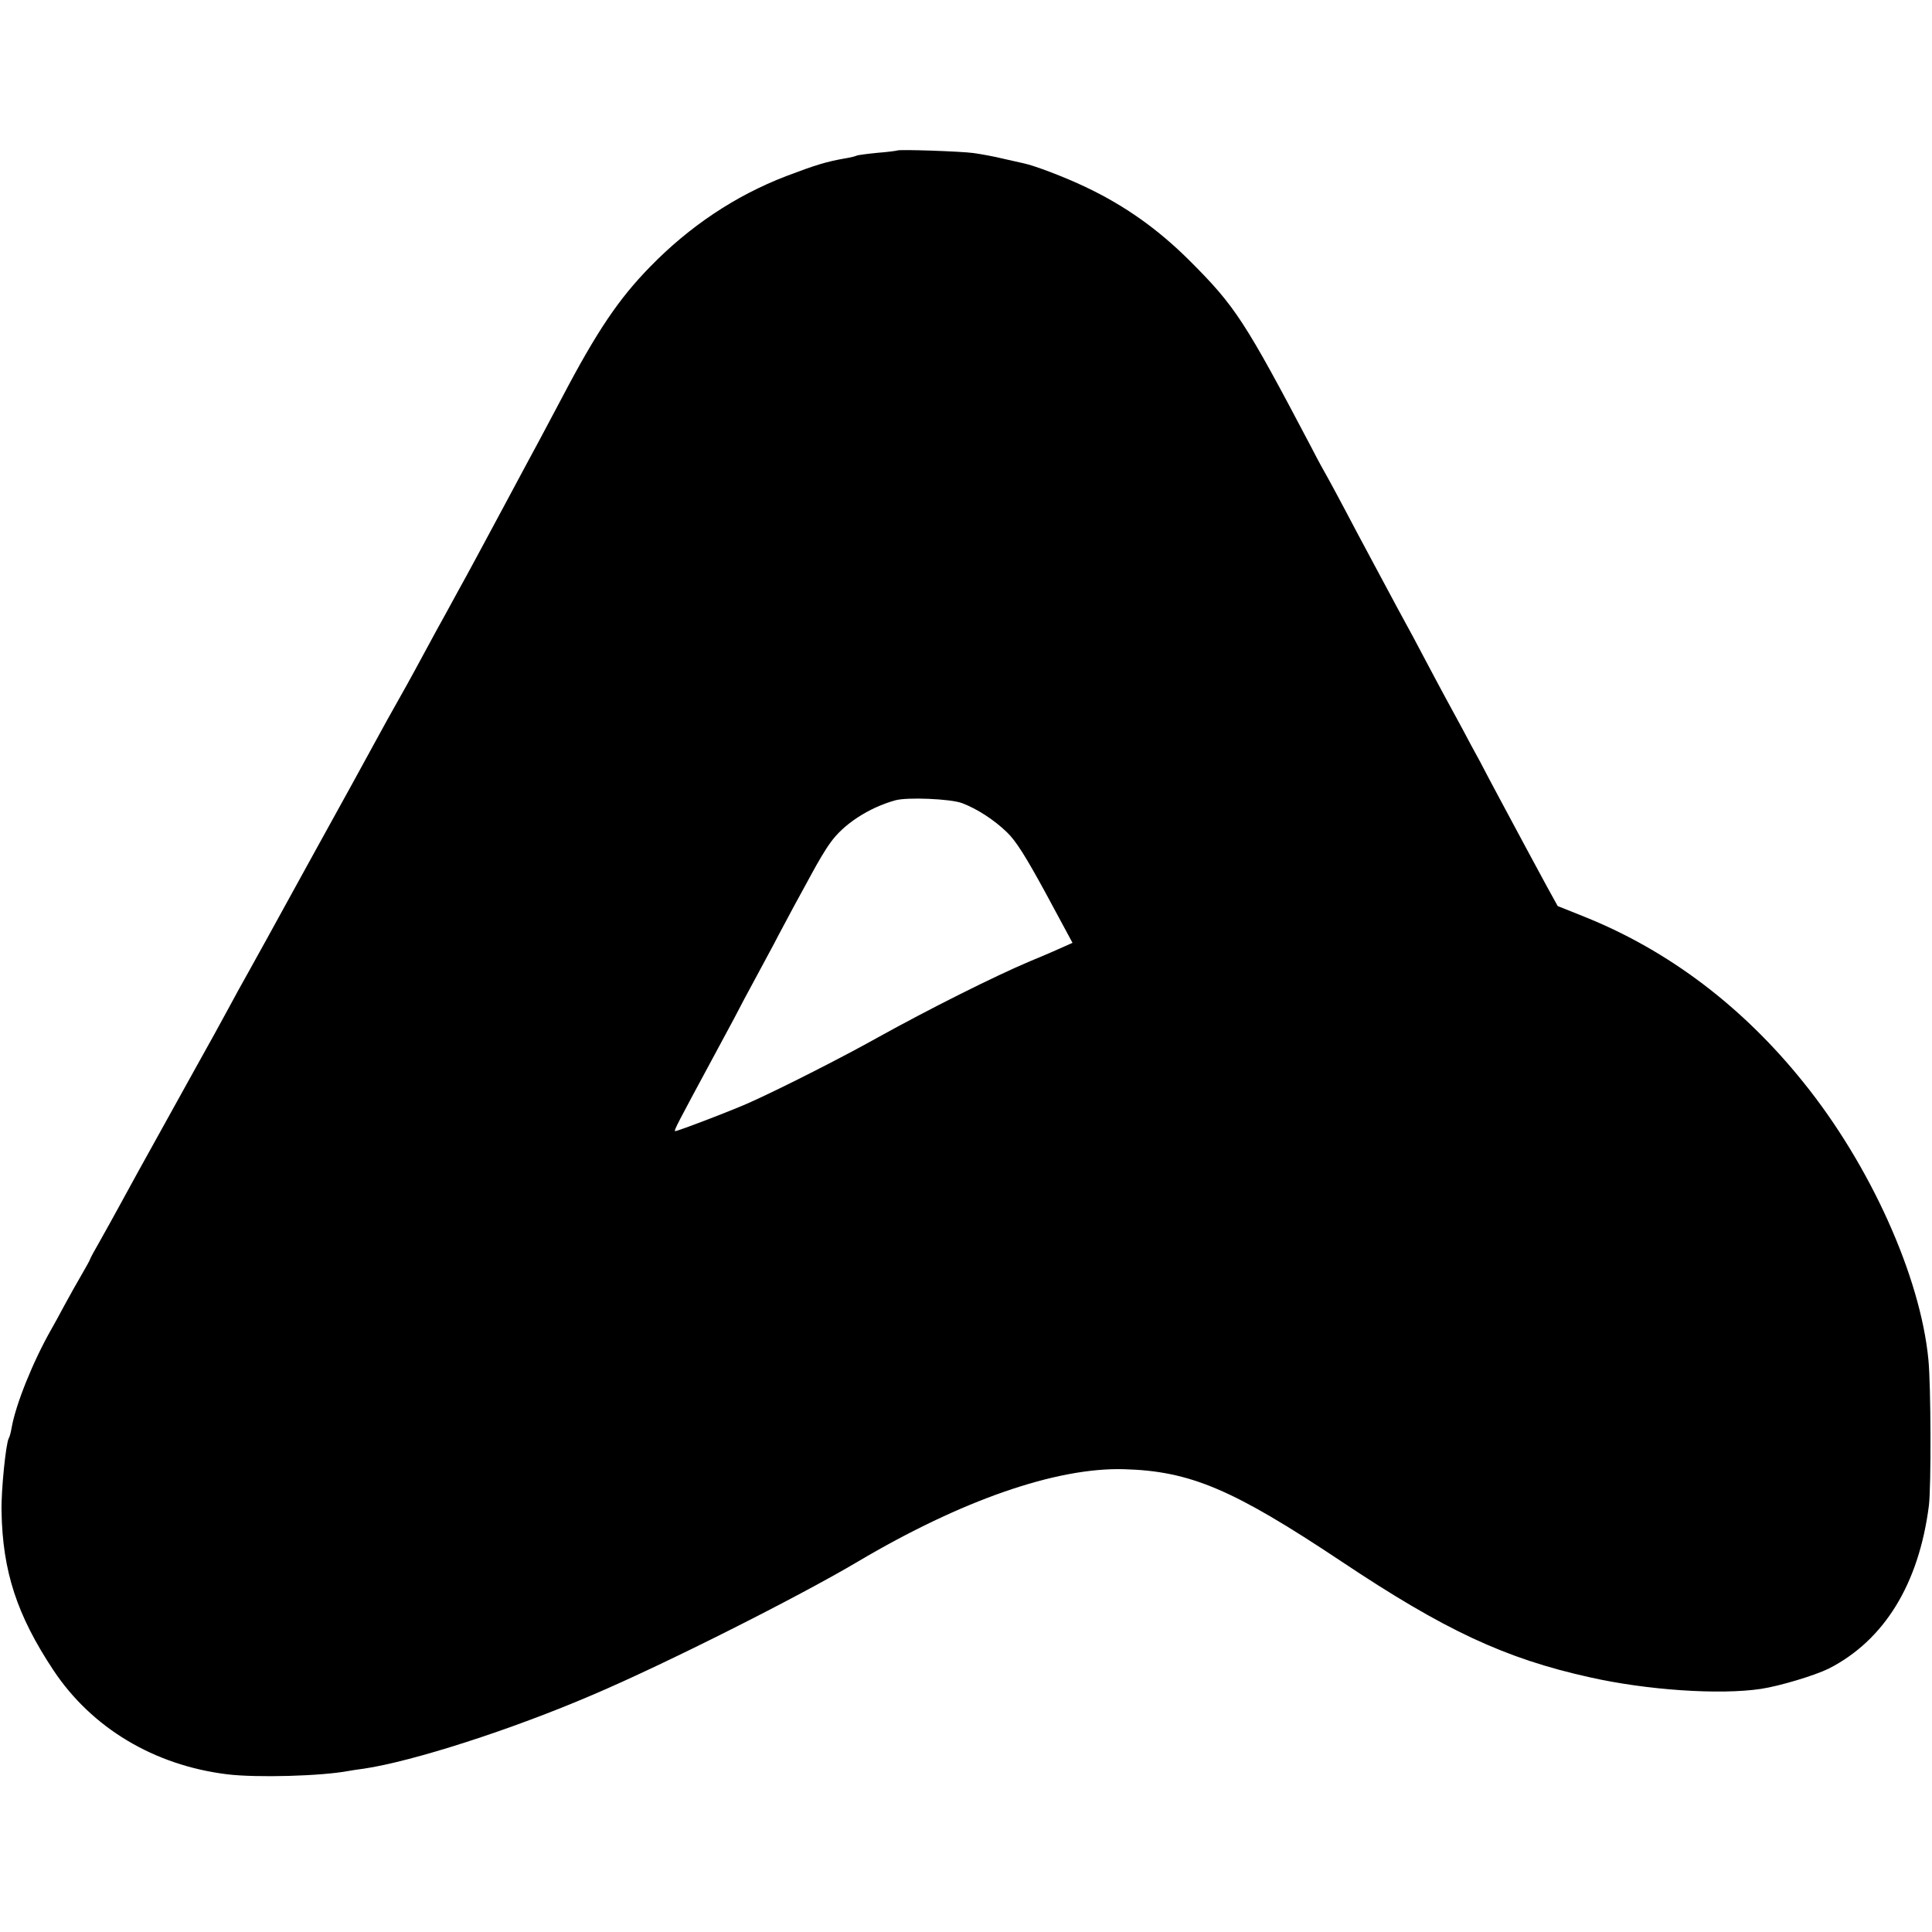
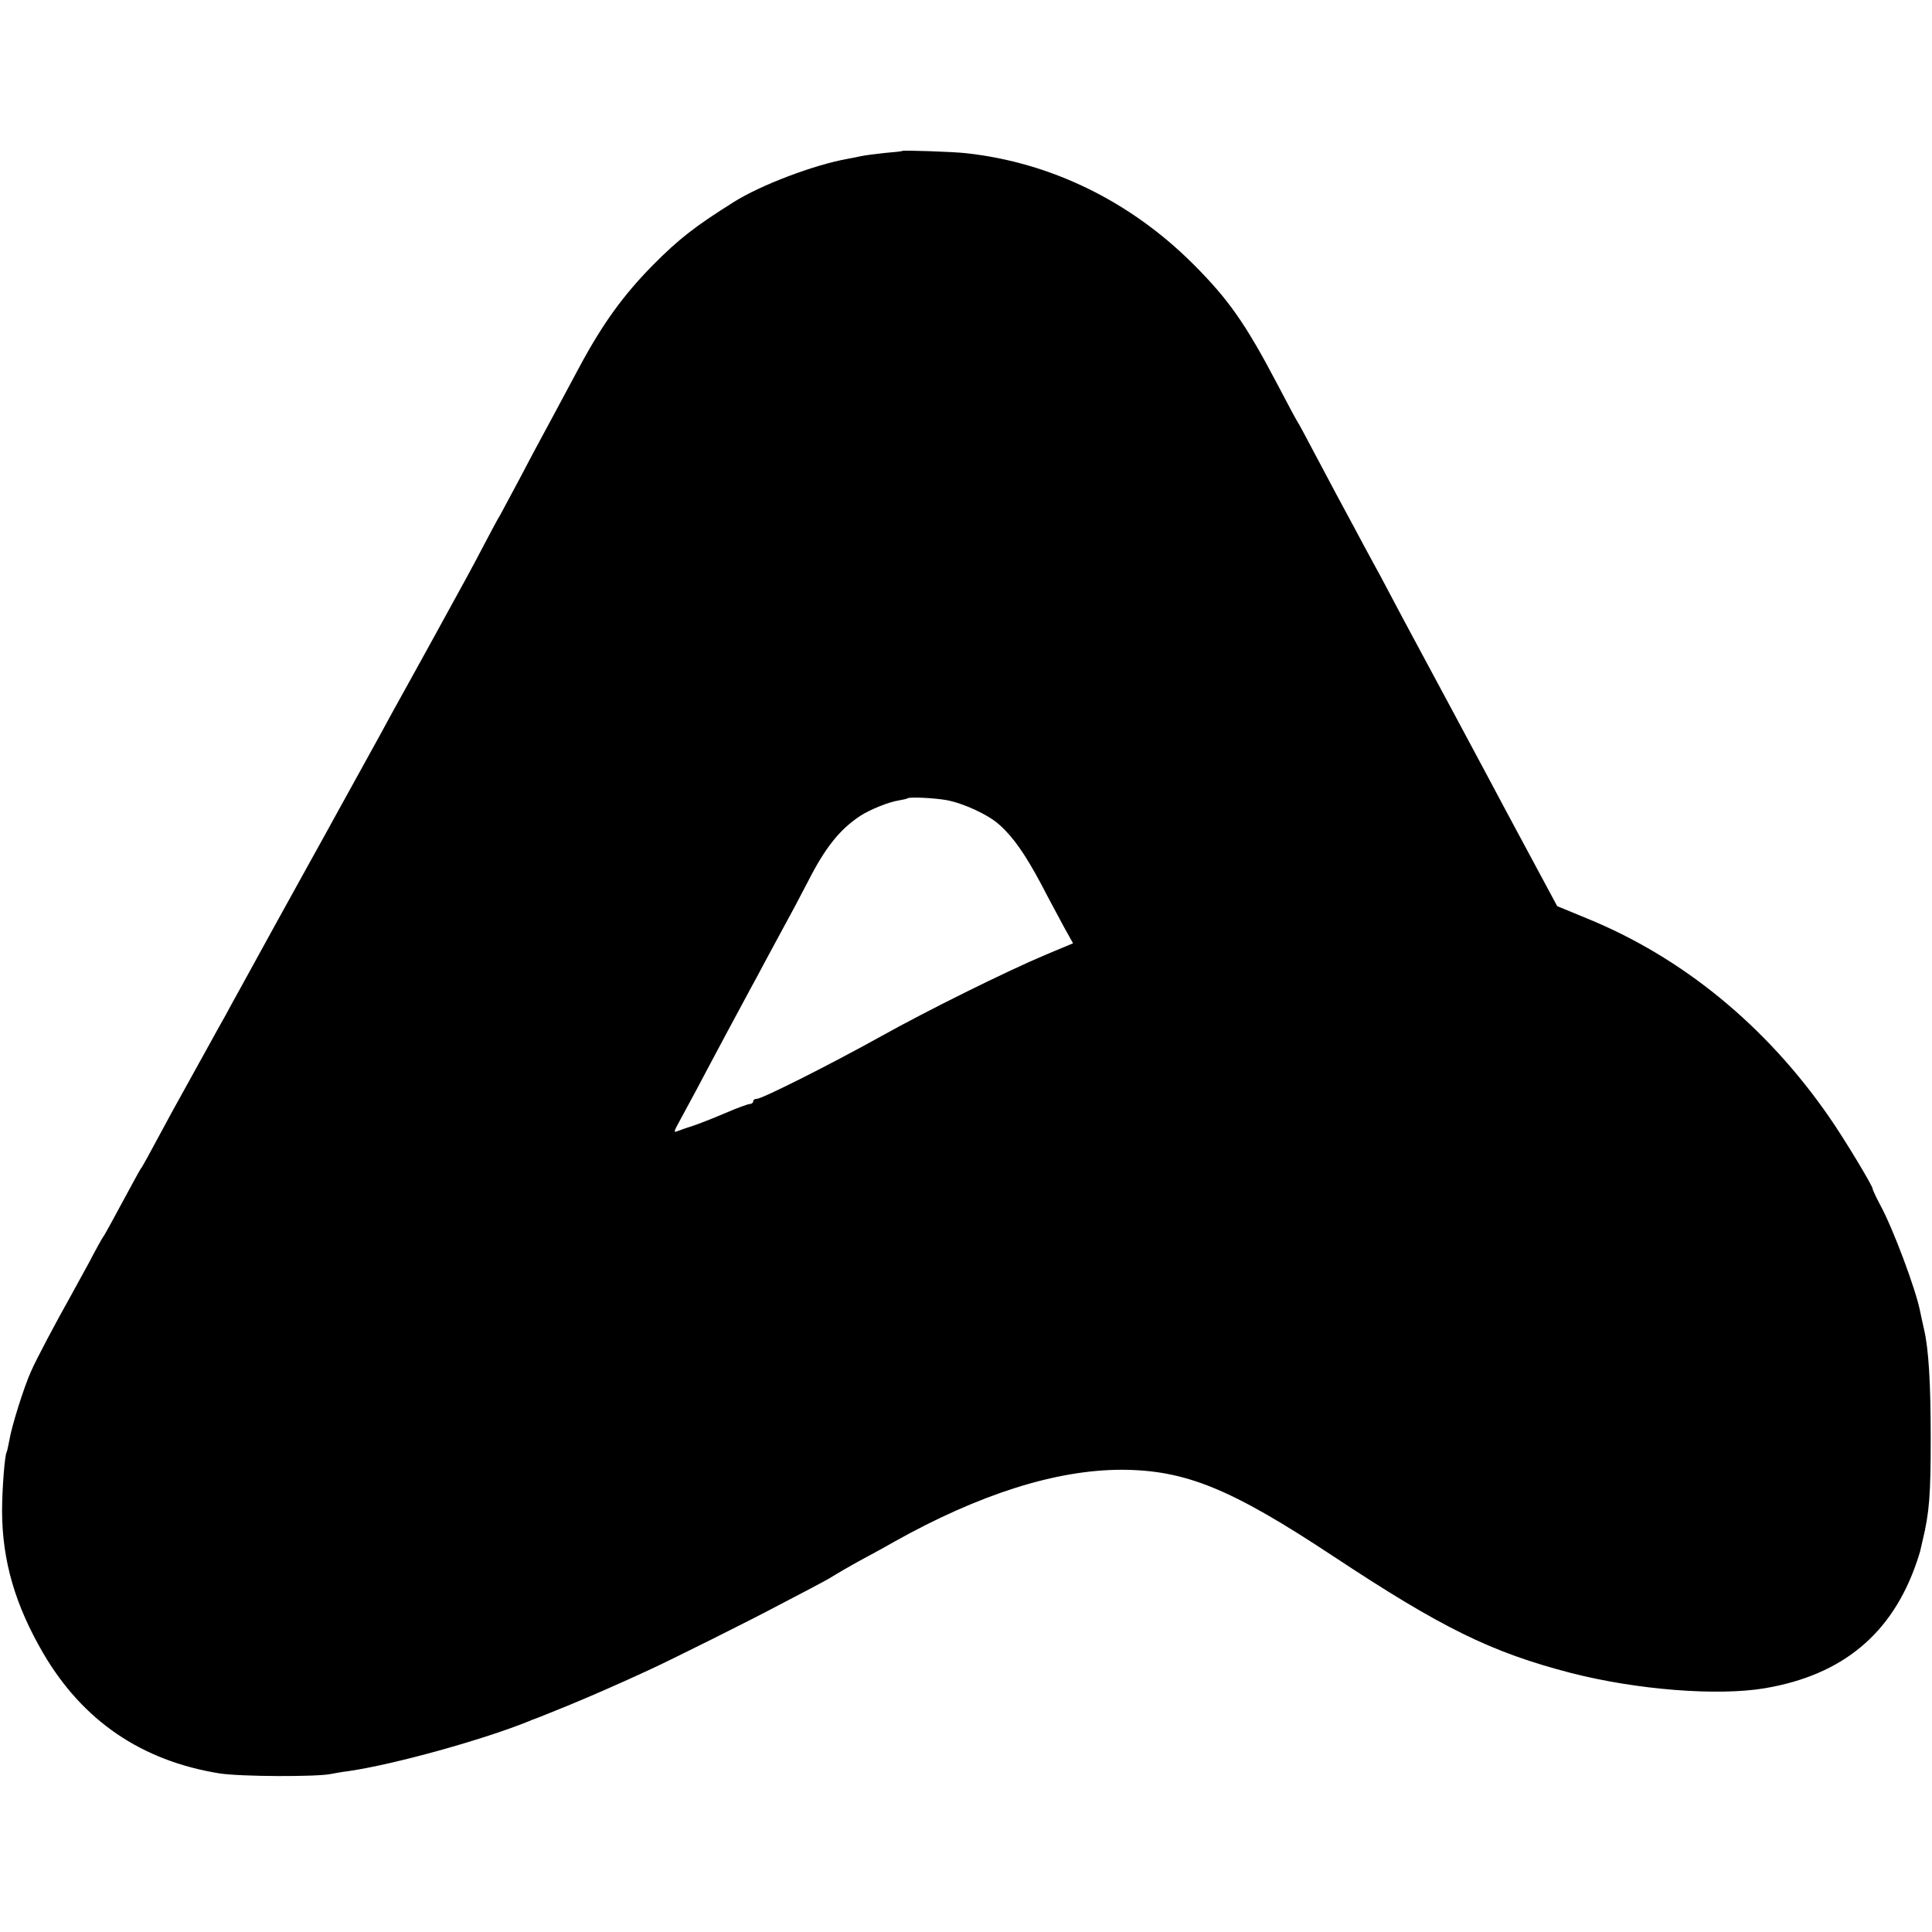
- <svg xmlns="http://www.w3.org/2000/svg" version="1.0" width="751pt" height="751pt" viewBox="0 0 751 751" preserveAspectRatio="xMidYMid meet">
-   <g transform="translate(0,751) scale(0.1,-0.1)" fill="#000000" stroke="none">
-     <path d="M3488 6925 c-2 -1 -37 -6 -77 -9 -41 -4 -78 -9 -81 -11 -4 -2 -22 -7 -41 -10 -76 -13 -118 -26 -234 -70 -197 -76 -374 -194 -528 -352 -122 -125 -206 -249 -342 -508 -32 -60 -70 -132 -85 -160 -15 -27 -80 -149 -145 -270 -65 -121 -142 -265 -173 -320 -30 -55 -68 -125 -85 -155 -77 -142 -103 -191 -145 -265 -25 -44 -69 -123 -97 -175 -28 -52 -127 -232 -220 -400 -92 -168 -182 -330 -198 -360 -17 -30 -49 -89 -72 -130 -23 -41 -58 -104 -77 -140 -19 -36 -81 -148 -138 -250 -210 -378 -258 -466 -290 -525 -18 -33 -50 -91 -71 -128 -22 -38 -39 -70 -39 -72 0 -2 -14 -28 -31 -57 -17 -29 -48 -84 -68 -121 -20 -37 -43 -80 -52 -95 -71 -125 -138 -291 -154 -383 -3 -18 -8 -36 -11 -40 -11 -19 -30 -203 -28 -284 4 -233 60 -404 202 -618 149 -224 391 -369 675 -404 115 -14 366 -7 472 13 10 2 37 6 60 9 188 28 570 150 889 287 280 119 800 381 1031 518 402 238 770 366 1033 359 259 -7 425 -78 847 -359 400 -267 635 -377 965 -450 222 -50 505 -69 665 -45 73 11 209 52 264 79 215 110 350 328 389 634 9 75 8 465 -2 567 -31 323 -226 756 -486 1078 -236 294 -524 512 -850 643 l-105 42 -43 78 c-43 79 -109 202 -185 344 -22 41 -55 103 -73 138 -19 34 -50 92 -70 130 -20 37 -51 94 -69 127 -18 33 -54 101 -80 150 -26 50 -60 113 -75 140 -15 28 -47 86 -70 130 -24 44 -57 107 -75 140 -18 33 -56 105 -85 160 -29 55 -61 114 -70 130 -10 17 -38 68 -62 115 -259 492 -296 549 -472 725 -124 124 -254 216 -406 288 -84 40 -198 83 -240 92 -8 2 -44 10 -80 18 -36 9 -87 18 -115 22 -51 7 -291 15 -297 10z m252 -2537 c58 -22 123 -64 173 -112 36 -34 74 -95 152 -238 l104 -193 -27 -12 c-15 -7 -76 -34 -137 -59 -140 -59 -395 -187 -595 -298 -132 -74 -368 -194 -490 -249 -62 -29 -293 -117 -296 -114 -4 4 7 25 151 292 18 33 53 98 78 145 24 47 59 112 77 145 18 33 53 98 78 145 24 47 60 112 77 145 18 33 50 92 72 132 21 39 52 92 70 116 50 72 149 137 253 166 46 13 215 6 260 -11z" />
+ <svg xmlns="http://www.w3.org/2000/svg" version="1.0" width="749pt" height="749pt" viewBox="0 0 749 749" preserveAspectRatio="xMidYMid meet">
+   <g transform="translate(0,749) scale(0.1,-0.1)" fill="#000000" stroke="none">
+     <path d="M3498 6905 c-2 -2 -32 -5 -68 -8 -36 -4 -76 -9 -90 -12 -14 -3 -38 -8 -55 -11 -129 -23 -335 -101 -440 -167 -151 -95 -213 -143 -315 -246 -115 -117 -195 -228 -285 -396 -79 -147 -116 -217 -145 -270 -15 -27 -53 -99 -85 -160 -32 -60 -66 -123 -75 -140 -10 -16 -39 -70 -65 -120 -55 -105 -66 -124 -212 -390 -61 -110 -124 -225 -141 -255 -16 -30 -74 -136 -129 -235 -55 -99 -115 -209 -135 -245 -20 -36 -47 -85 -61 -110 -29 -52 -226 -409 -270 -490 -17 -30 -40 -73 -52 -95 -13 -22 -46 -83 -75 -135 -84 -152 -112 -203 -130 -235 -9 -16 -38 -70 -65 -120 -26 -49 -51 -94 -55 -100 -5 -5 -22 -37 -40 -70 -73 -135 -103 -191 -110 -200 -4 -5 -29 -50 -55 -100 -27 -49 -58 -106 -69 -126 -58 -103 -136 -250 -155 -294 -28 -61 -77 -218 -85 -270 -4 -20 -8 -40 -10 -44 -8 -12 -18 -148 -18 -231 1 -192 51 -363 160 -550 153 -261 380 -416 682 -465 80 -13 384 -14 435 -2 11 2 42 8 68 11 177 26 519 121 697 193 8 4 17 7 20 8 6 2 12 4 130 52 85 35 189 80 310 136 84 38 414 203 505 252 39 20 97 51 130 68 33 17 71 38 85 47 14 9 57 34 95 55 39 21 102 55 140 77 332 186 630 280 884 280 247 -1 423 -73 818 -334 423 -280 615 -374 924 -454 254 -65 566 -90 751 -59 301 51 494 211 589 490 7 22 14 42 14 45 1 3 4 19 8 35 27 112 32 178 32 400 0 214 -8 346 -26 422 -6 27 -13 58 -15 69 -16 83 -105 322 -155 413 -16 30 -29 58 -29 62 0 12 -115 202 -169 279 -244 353 -569 619 -940 770 l-114 47 -64 119 c-127 236 -161 300 -203 379 -38 71 -207 387 -295 550 -18 33 -54 101 -80 150 -26 50 -60 113 -75 140 -15 28 -47 86 -70 130 -24 44 -55 103 -70 130 -15 28 -53 100 -85 160 -32 61 -61 115 -65 120 -4 6 -38 69 -75 140 -126 240 -191 333 -329 471 -243 243 -551 394 -880 430 -51 6 -244 12 -248 9z m172 -2517 c65 -12 163 -57 205 -96 54 -48 100 -115 160 -227 31 -60 73 -137 91 -171 l34 -61 -103 -43 c-159 -67 -465 -219 -644 -319 -185 -103 -458 -241 -479 -241 -8 0 -14 -4 -14 -10 0 -5 -6 -10 -13 -10 -7 0 -51 -16 -97 -36 -47 -20 -103 -42 -125 -49 -22 -7 -48 -16 -58 -20 -16 -7 -15 -2 6 36 13 24 43 80 67 124 23 44 76 143 117 220 42 77 93 174 116 215 22 41 52 98 67 125 72 132 100 185 131 245 68 134 124 204 204 257 37 24 110 54 150 60 17 3 31 6 33 8 6 6 102 2 152 -7z" />
  </g>
</svg>
